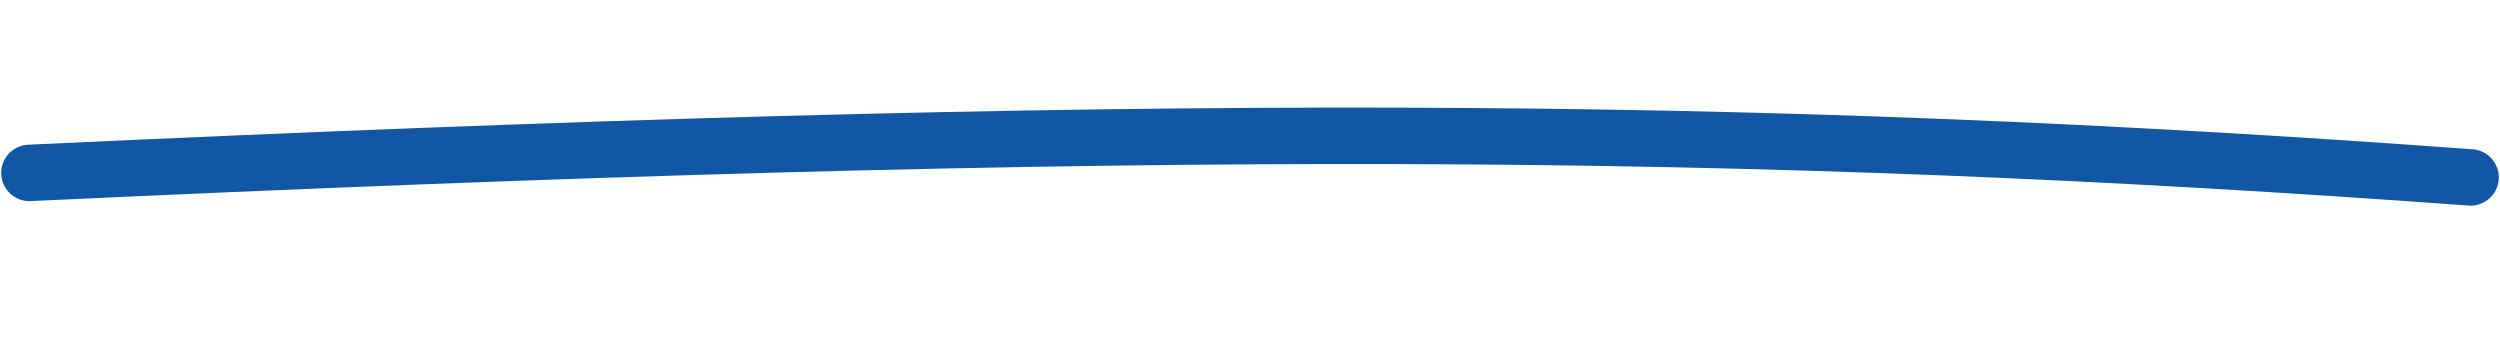
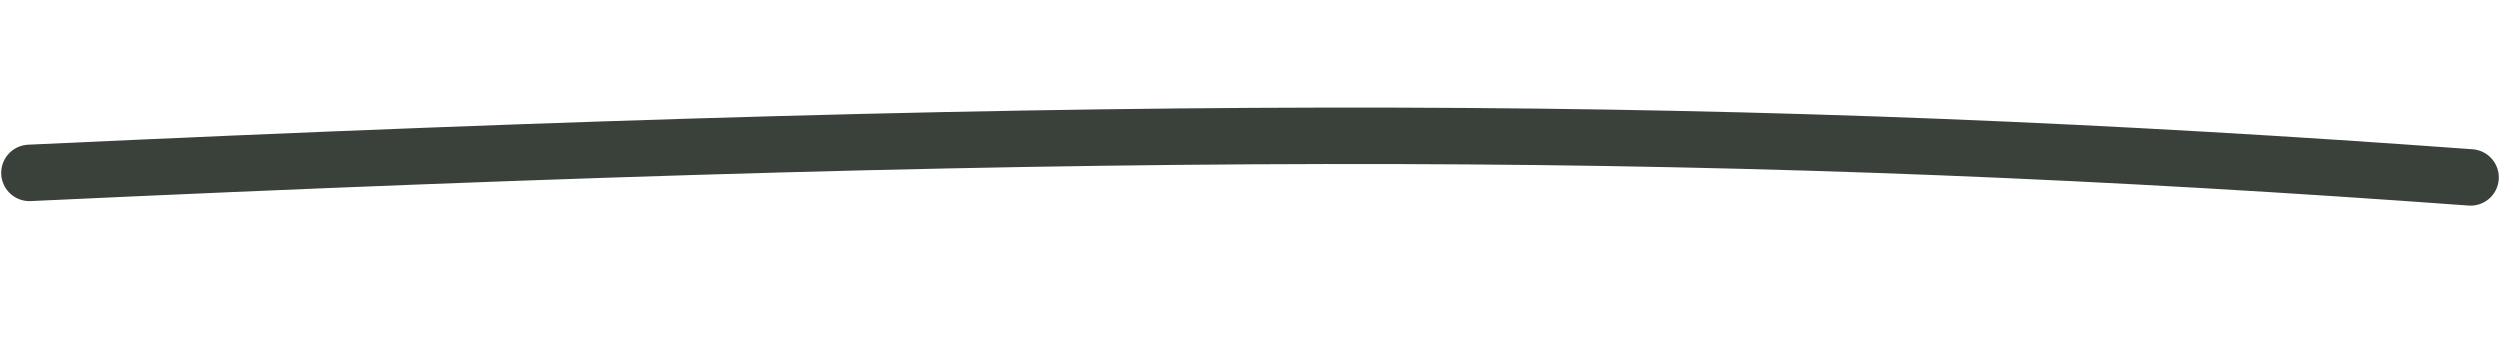
<svg xmlns="http://www.w3.org/2000/svg" width="255" height="36" viewBox="0 0 255 36" fill="none">
-   <path d="M3 17.635C116.771 12.341 178.178 12.704 252 18.097" stroke="hsl(212 80% 36%)" stroke-width="5.757" stroke-linecap="round" />
+   <path d="M3,17.635c113.771,-5.295,175.178,-4.932,249,0.461" stroke="hsl(120 6% 24%)" stroke-width="5.757" stroke-linecap="round" />
</svg>
